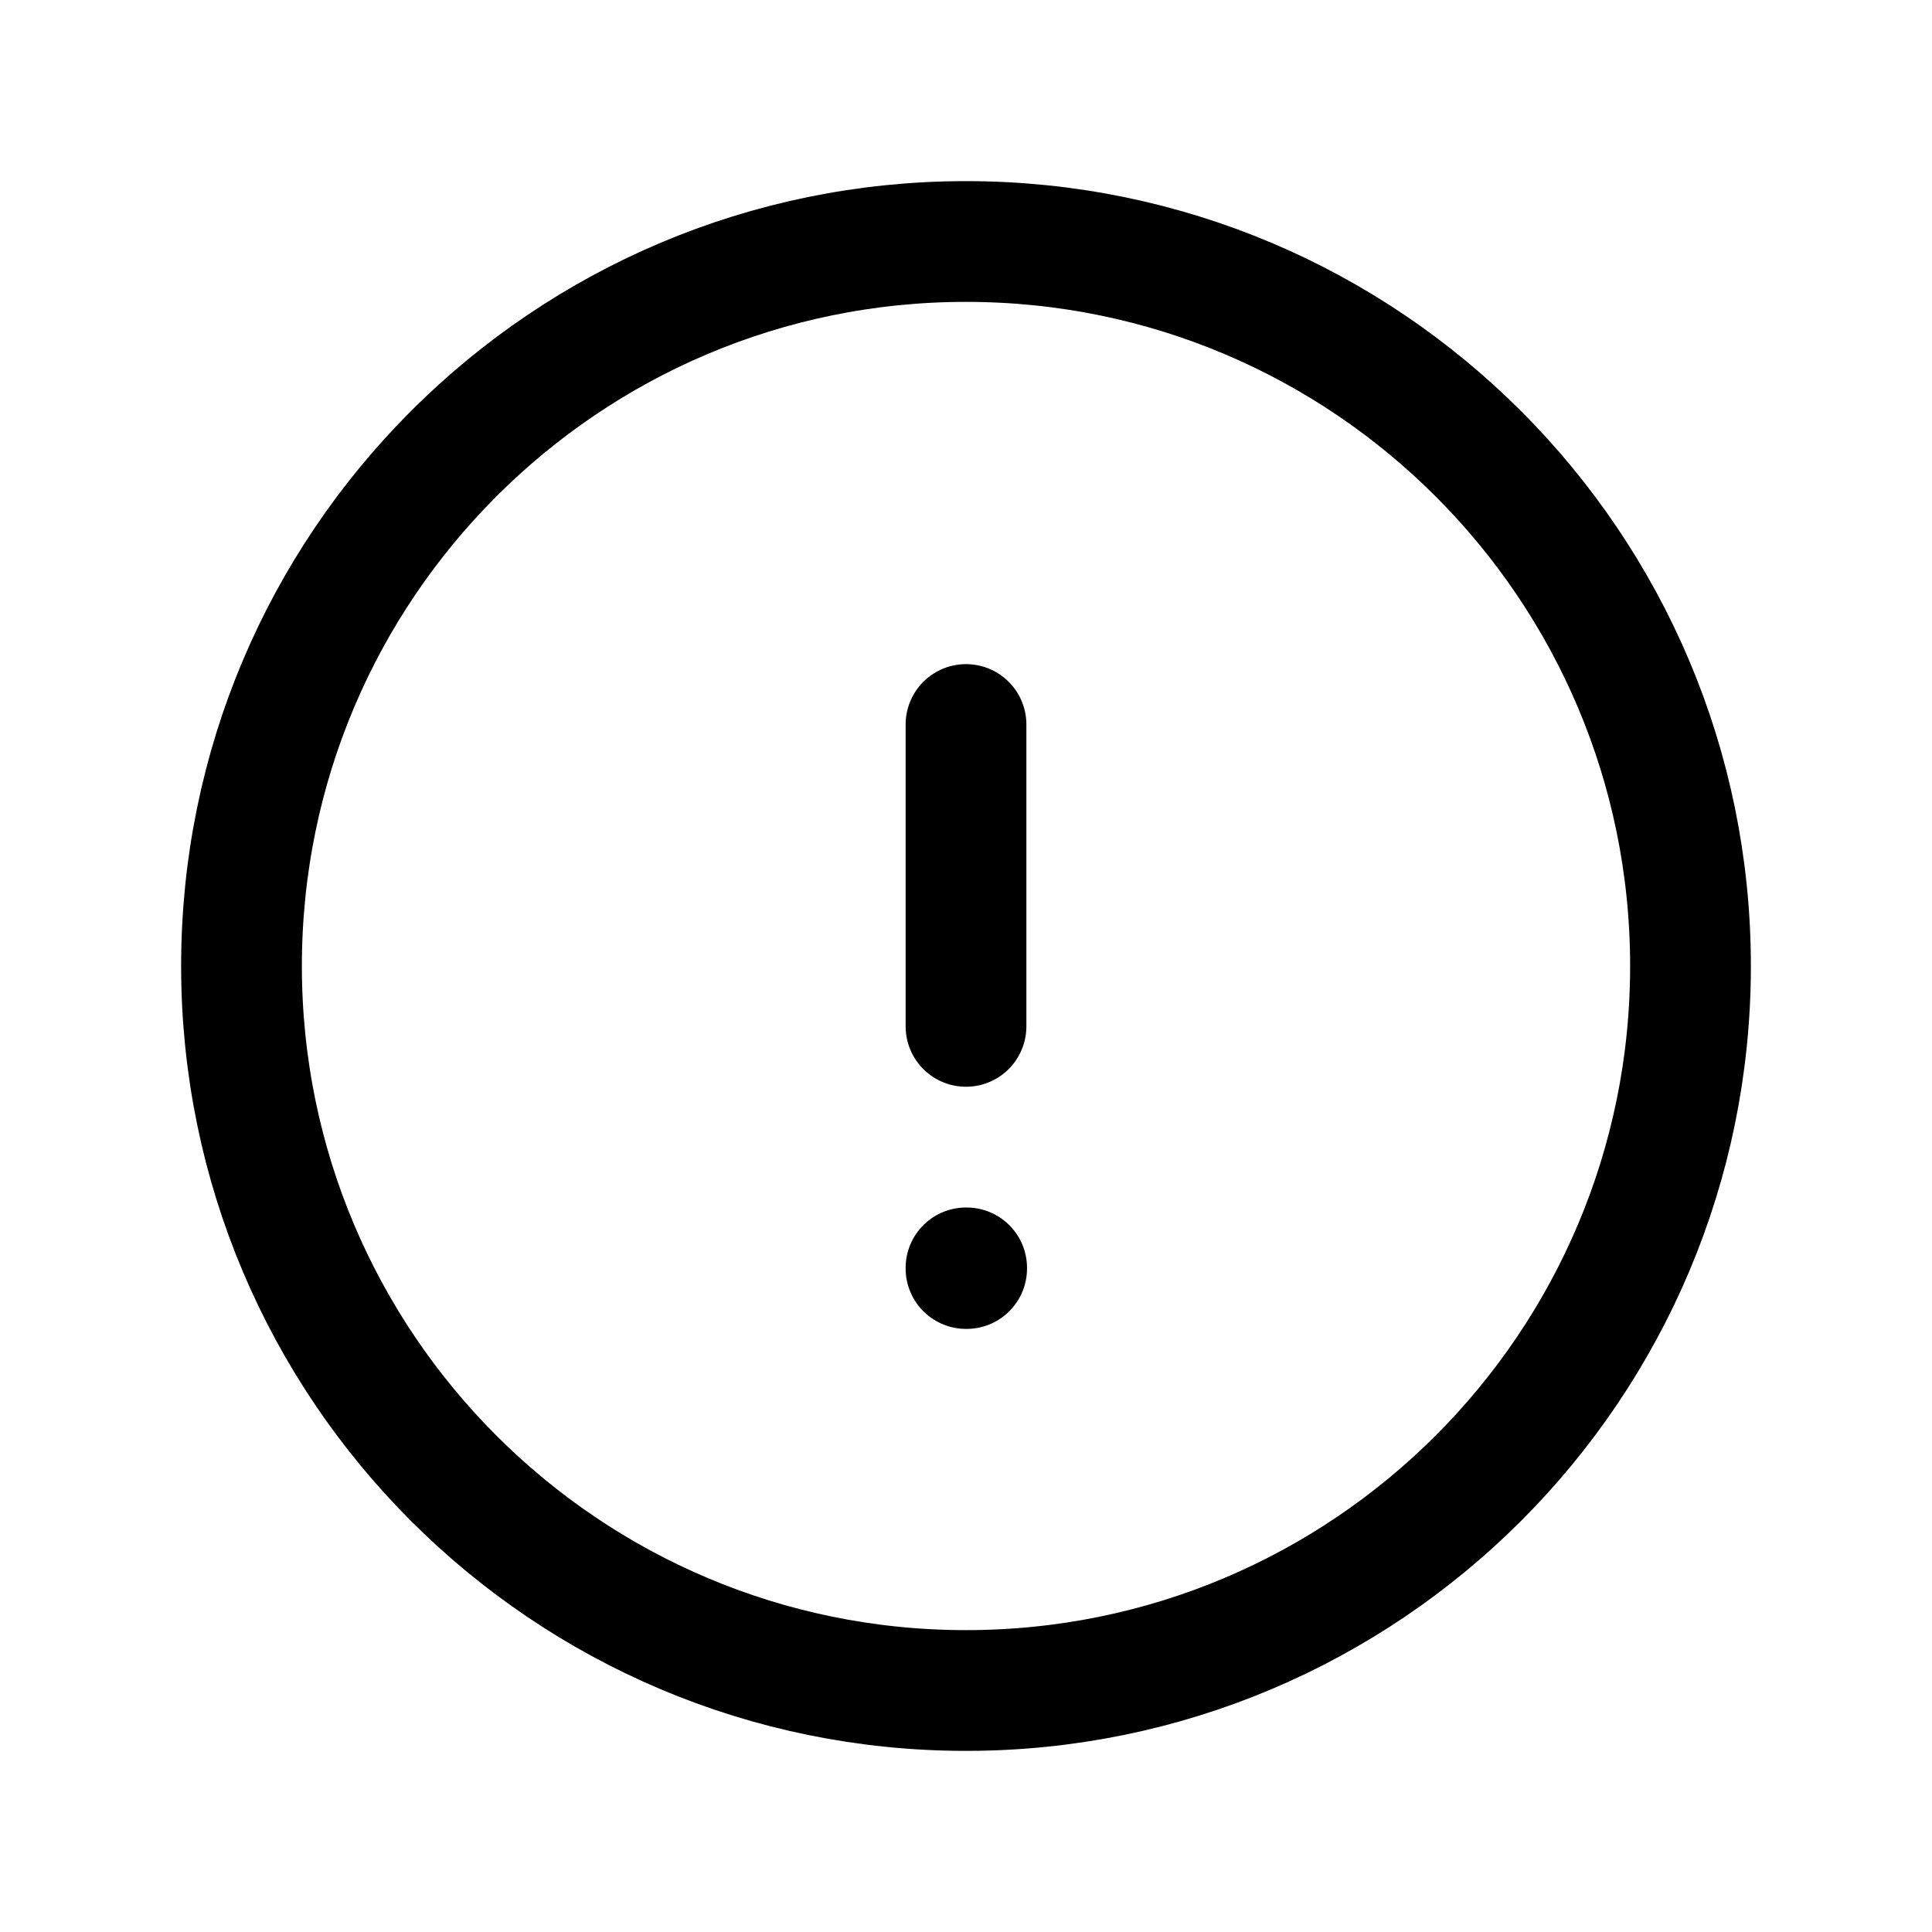
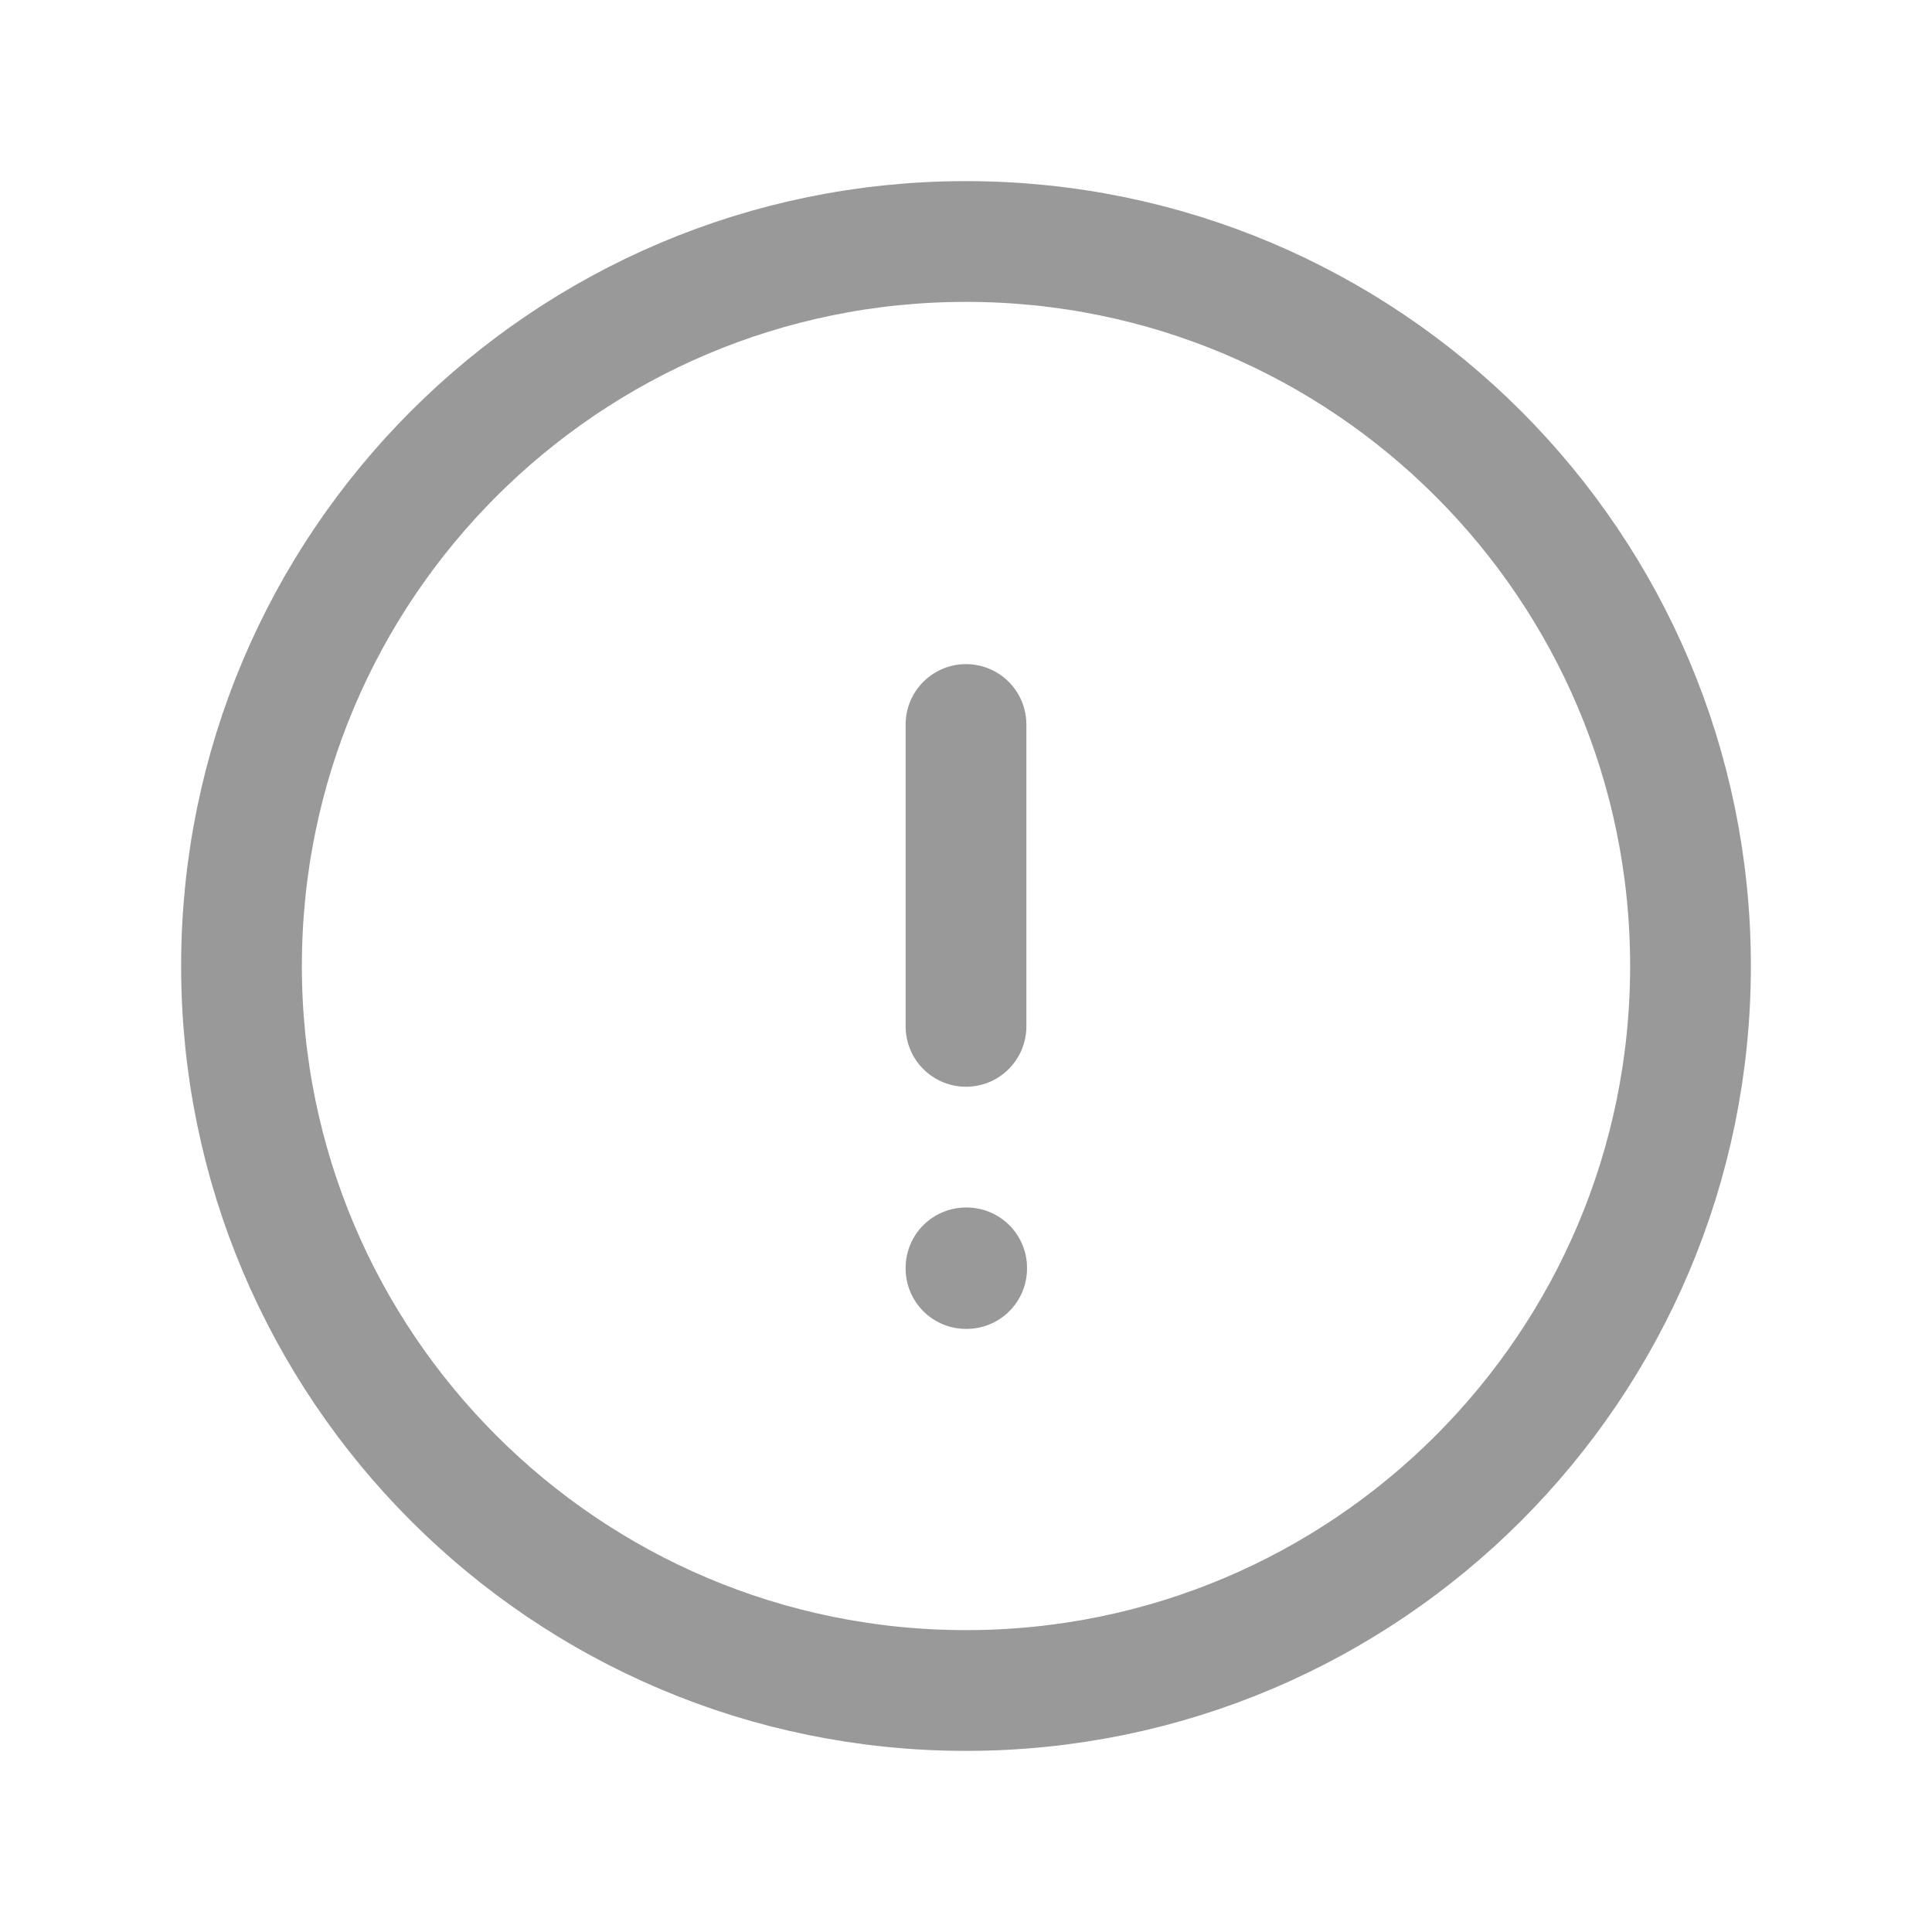
- <svg xmlns="http://www.w3.org/2000/svg" fill="none" viewBox="0 0 24 24" stroke-width="1.5" stroke="currentColor" class="w-6 h-6">
+ <svg xmlns="http://www.w3.org/2000/svg" fill="none" viewBox="0 0 24 24" stroke-width="1.5" stroke="#999999" class="w-6 h-6">
  <path stroke-linecap="round" stroke-linejoin="round" d="M12 9v3.75m9-.75a9 9 0 11-18 0 9 9 0 0118 0zm-9 3.75h.008v.008H12v-.008z" />
</svg>
